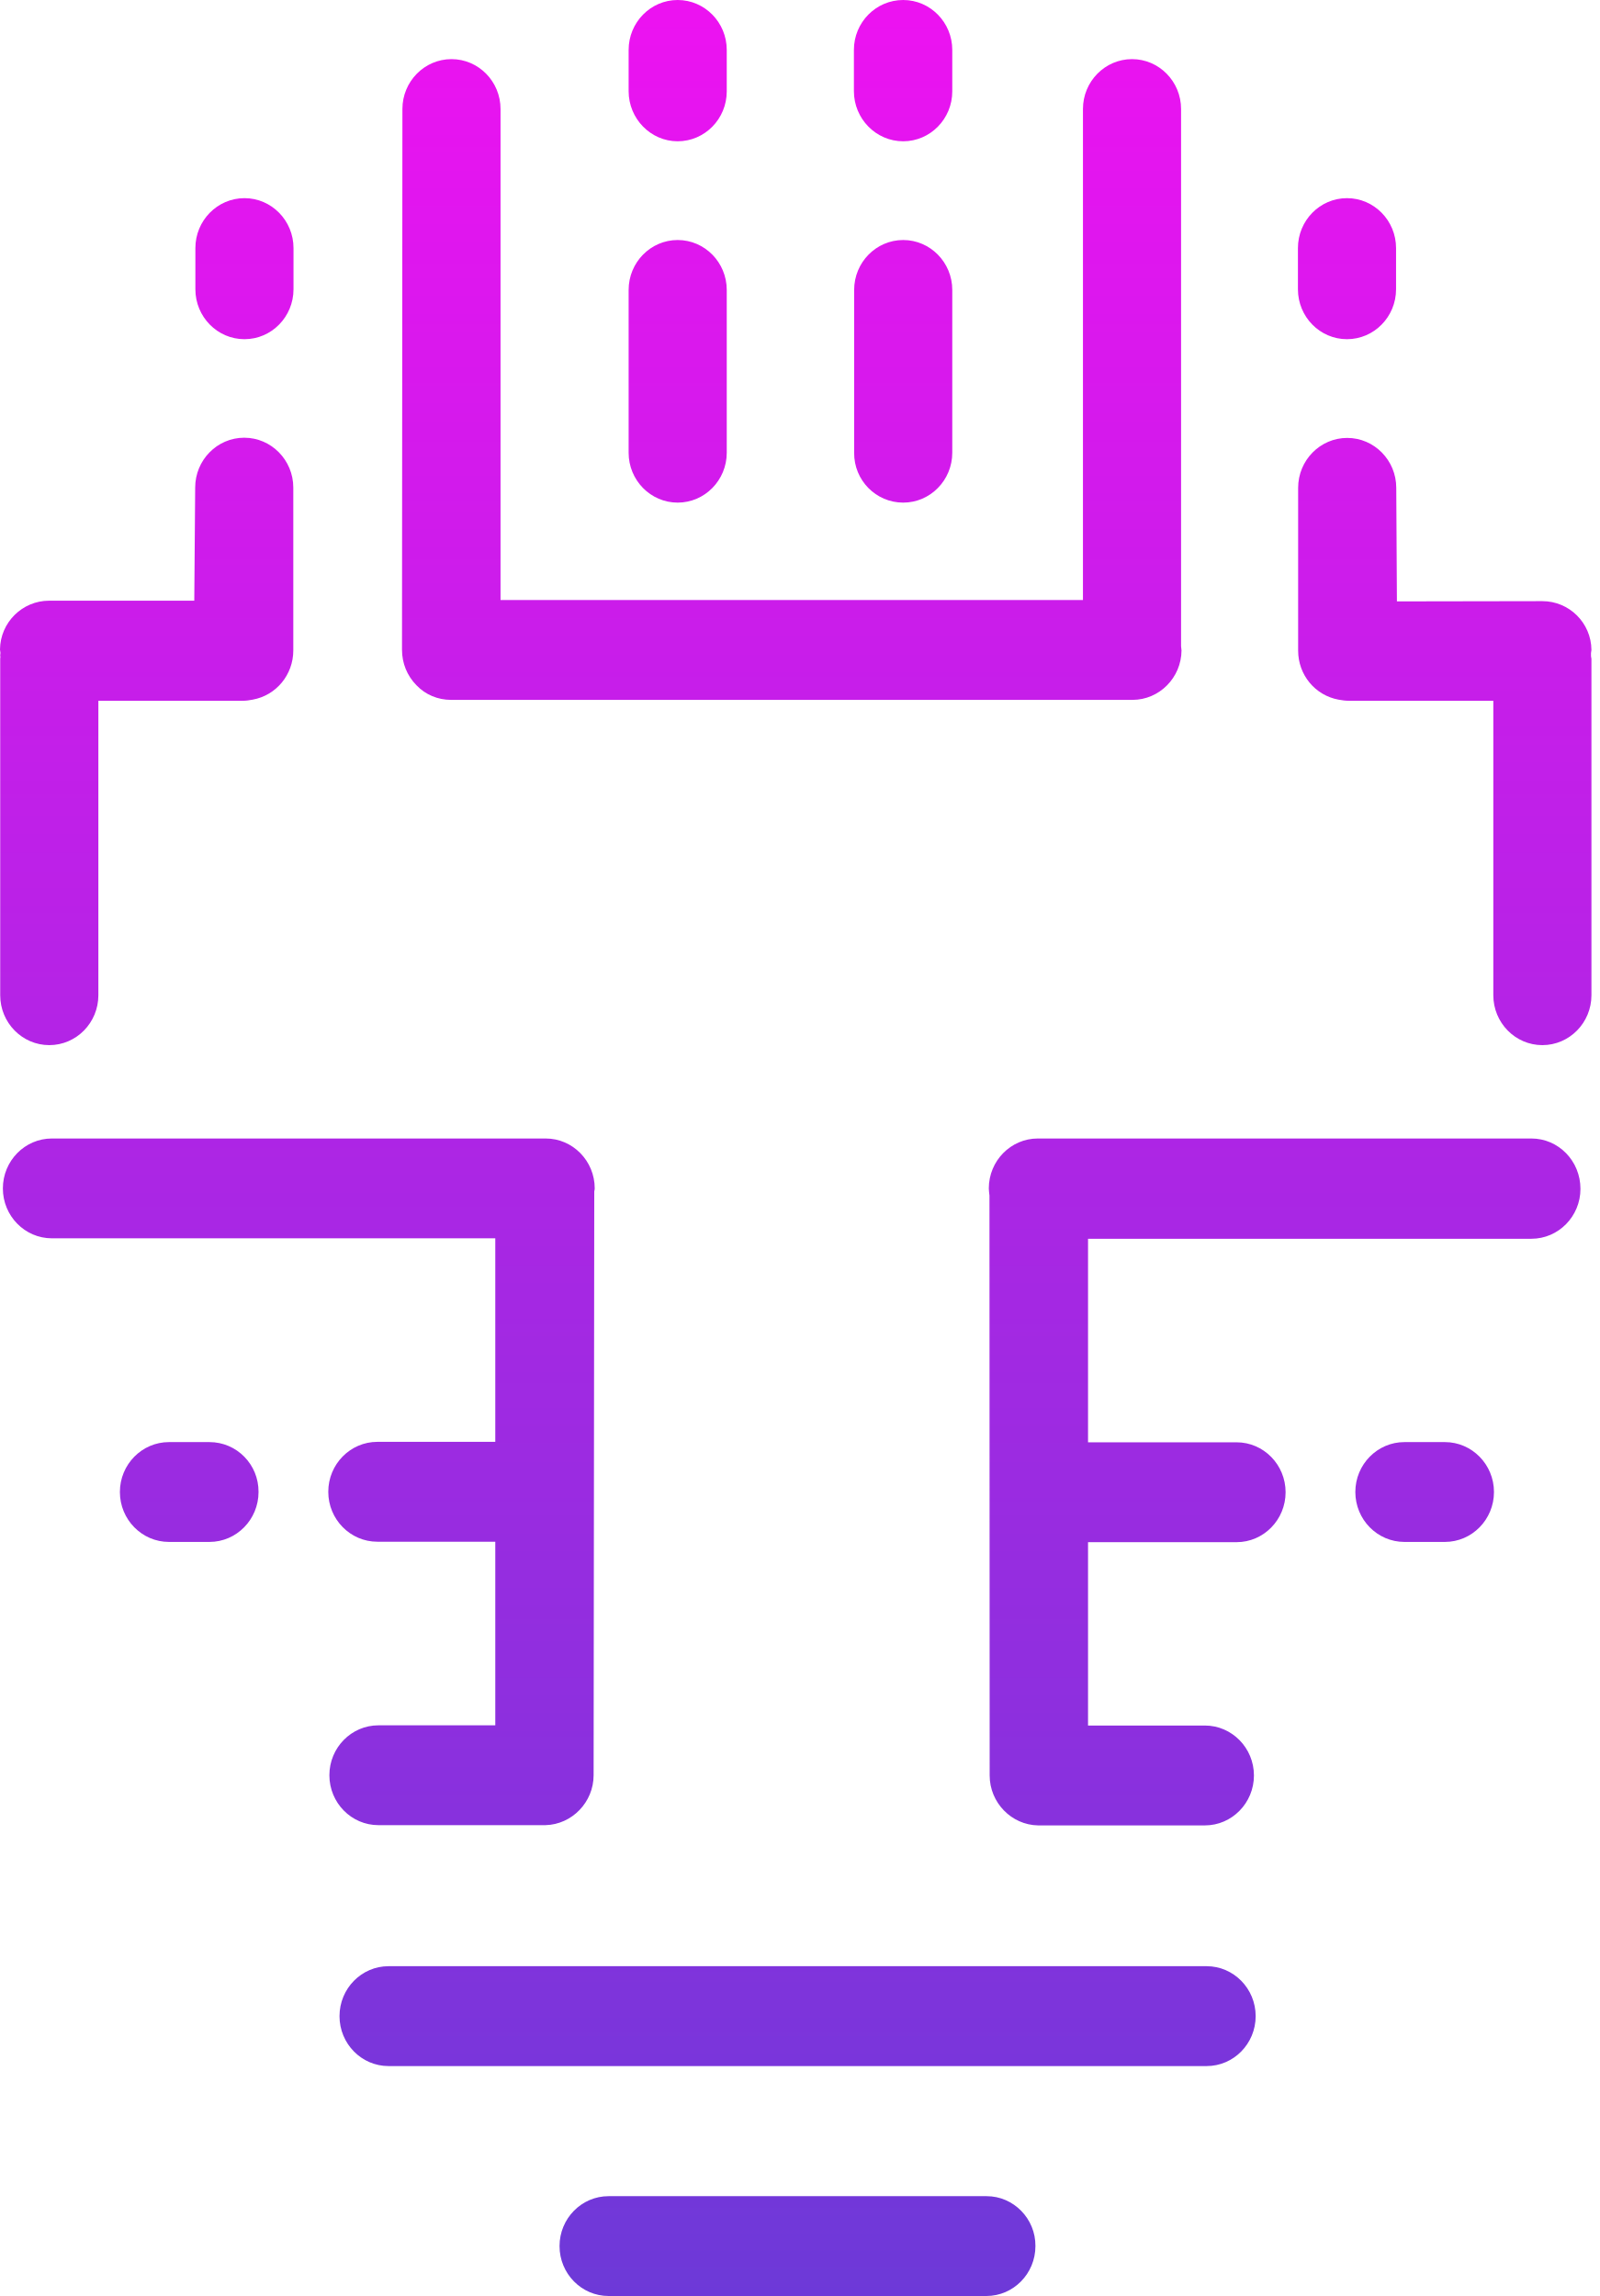
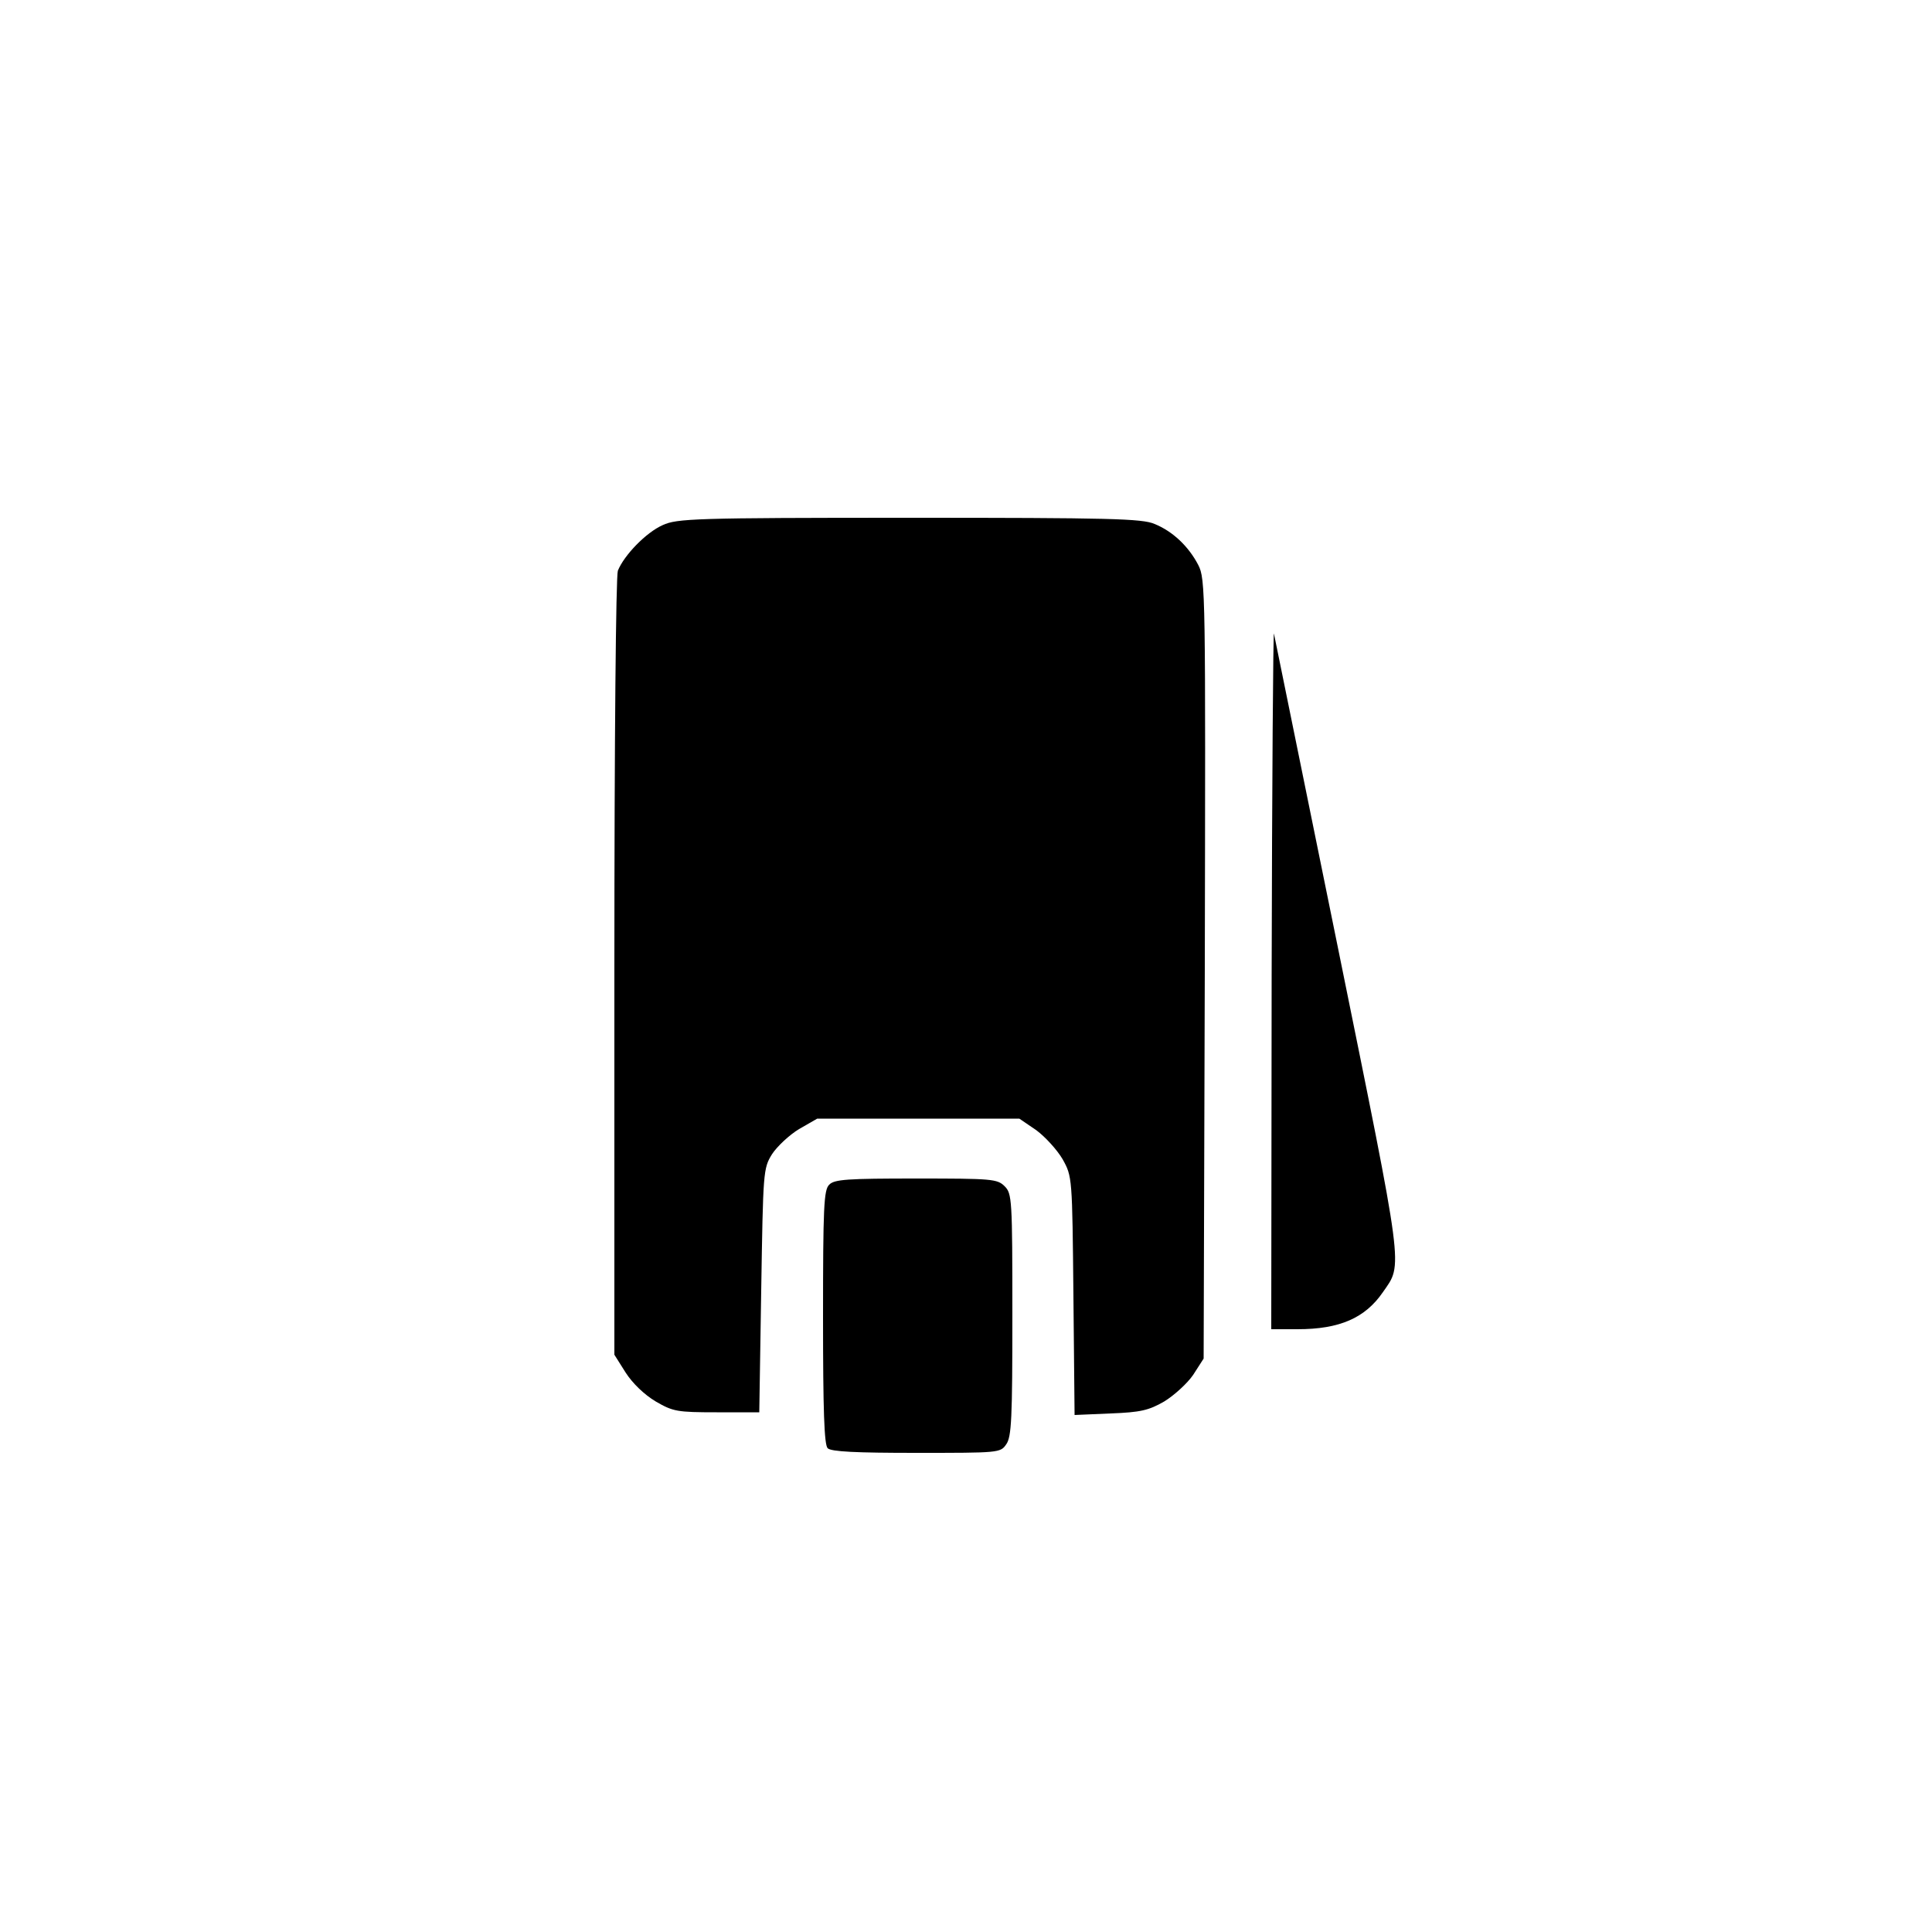
- <svg xmlns="http://www.w3.org/2000/svg" width="39" height="56" viewBox="0 0 39 56" fill="none">
-   <path d="M22.027 12.259C22.687 12.259 23.224 11.713 23.224 11.042V7.072C23.224 6.4 22.687 5.854 22.027 5.854C21.367 5.854 20.831 6.4 20.831 7.072V11.042C20.825 11.713 21.362 12.259 22.027 12.259ZM16.527 12.259C17.187 12.259 17.724 11.713 17.724 11.042V7.072C17.724 6.4 17.187 5.854 16.527 5.854C15.867 5.854 15.331 6.4 15.331 7.072V11.042C15.331 11.713 15.867 12.259 16.527 12.259ZM16.527 3.446C17.187 3.446 17.724 2.9 17.724 2.228V1.218C17.724 0.546 17.187 0 16.527 0C15.867 0 15.331 0.546 15.331 1.218V2.223C15.331 2.894 15.867 3.446 16.527 3.446ZM22.027 3.446C22.687 3.446 23.224 2.9 23.224 2.228V1.218C23.224 0.546 22.687 0 22.027 0C21.362 0 20.825 0.546 20.825 1.218V2.223C20.825 2.894 21.362 3.446 22.027 3.446ZM35.238 35.173H34.251C33.591 35.173 33.054 35.719 33.054 36.39C33.054 37.062 33.591 37.608 34.251 37.608H35.238C35.898 37.608 36.435 37.062 36.435 36.39C36.435 35.719 35.898 35.173 35.238 35.173ZM5.108 35.173H4.121C3.461 35.173 2.924 35.719 2.924 36.39C2.924 37.062 3.461 37.608 4.121 37.608H5.108C5.768 37.608 6.305 37.062 6.305 36.39C6.31 35.719 5.774 35.173 5.108 35.173ZM24.061 53.565H14.842C14.182 53.565 13.646 54.111 13.646 54.782C13.646 55.454 14.182 56 14.842 56H24.056C24.716 56 25.252 55.454 25.252 54.782C25.258 54.116 24.721 53.565 24.061 53.565ZM32.85 8.273C33.51 8.273 34.047 7.727 34.047 7.055V6.051C34.047 5.379 33.51 4.833 32.85 4.833C32.19 4.833 31.654 5.379 31.654 6.051V7.055C31.654 7.727 32.19 8.273 32.85 8.273ZM11 17.07H27.619C28.273 17.07 28.81 16.53 28.815 15.864L28.804 15.765V2.659C28.804 1.988 28.268 1.442 27.608 1.442C26.948 1.442 26.411 1.988 26.411 2.659V14.635H12.207V2.659C12.207 1.988 11.671 1.442 11.011 1.442C10.351 1.442 9.814 1.988 9.814 2.659L9.804 15.847C9.804 16.175 9.927 16.48 10.158 16.715C10.378 16.945 10.678 17.07 11 17.07ZM37.347 27.768H25.311C24.651 27.768 24.115 28.314 24.115 28.986C24.115 29.013 24.12 29.035 24.12 29.062L24.131 29.16L24.136 43.304C24.136 43.965 24.667 44.511 25.317 44.522H29.384C30.044 44.522 30.581 43.975 30.581 43.304C30.581 42.632 30.044 42.086 29.384 42.086H26.535V37.614H30.157C30.817 37.614 31.353 37.068 31.353 36.396C31.353 35.724 30.817 35.178 30.157 35.178H26.535V30.214H37.347C38.007 30.214 38.544 29.668 38.544 28.997C38.544 28.314 38.007 27.768 37.347 27.768ZM5.962 8.273C6.622 8.273 7.158 7.727 7.158 7.055V6.051C7.158 5.379 6.622 4.833 5.962 4.833C5.302 4.833 4.765 5.379 4.765 6.051V7.055C4.765 7.727 5.302 8.273 5.962 8.273ZM38.801 15.978V15.929L38.812 15.853C38.807 15.192 38.27 14.662 37.615 14.662L34.068 14.668L34.052 11.899C34.052 11.227 33.516 10.681 32.856 10.681C32.196 10.681 31.659 11.227 31.659 11.899V15.869C31.659 16.459 32.072 16.961 32.646 17.065C32.732 17.081 32.813 17.092 32.899 17.092H36.419V24.273C36.419 24.945 36.955 25.491 37.615 25.491C38.275 25.491 38.812 24.945 38.812 24.273V16.066C38.801 16.027 38.801 15.995 38.801 15.978ZM29.427 47.956H9.476C8.816 47.956 8.28 48.502 8.28 49.174C8.28 49.846 8.816 50.392 9.476 50.392H29.427C30.087 50.392 30.623 49.846 30.623 49.174C30.623 48.502 30.087 47.956 29.427 47.956ZM9.229 42.081C8.569 42.081 8.033 42.627 8.033 43.298C8.033 43.97 8.569 44.516 9.229 44.516H13.302C13.951 44.5 14.477 43.954 14.477 43.298L14.493 29.057C14.499 29.035 14.504 29.008 14.504 28.986C14.504 28.314 13.968 27.768 13.308 27.768H1.266C0.606 27.768 0.07 28.314 0.07 28.986C0.07 29.657 0.606 30.203 1.266 30.203H12.079V35.167H9.203C8.543 35.167 8.006 35.713 8.006 36.385C8.006 37.057 8.543 37.603 9.203 37.603H12.079V42.081H9.229V42.081ZM0.005 16.06V24.273C0.005 24.945 0.542 25.491 1.202 25.491C1.862 25.491 2.399 24.945 2.399 24.273V17.092H5.919C5.999 17.092 6.08 17.081 6.16 17.065C6.74 16.961 7.153 16.453 7.153 15.864V11.893C7.153 11.222 6.616 10.676 5.956 10.676C5.296 10.676 4.76 11.222 4.76 11.893L4.738 14.651H1.197C0.542 14.651 0.005 15.186 0 15.842L0.011 15.924L0.005 15.984C0.011 16.016 0.011 16.044 0.005 16.06Z" fill="url(#paint0_linear_336_827)" />
-   <defs>
-     <linearGradient id="paint0_linear_336_827" x1="19.406" y1="0" x2="19.406" y2="56" gradientUnits="userSpaceOnUse">
-       <stop stop-color="#ED12F1" />
-       <stop offset="1" stop-color="#6D39D8" />
-     </linearGradient>
-   </defs>
+ <svg xmlns="http://www.w3.org/2000/svg" version="1.0" width="500pt" height="500pt" viewBox="0 0 500 500" preserveAspectRatio="xMidYMid meet">
+   <g transform="translate(0,500) scale(0.1,-0.1)" fill="#000000" stroke="none">
+     <path d="M1715 3641 c-43 -19 -100 -78 -116 -118 -5 -14 -9 -431 -9 -1027 l0 -1002 29 -46 c18 -28 48 -57 78 -75 45 -26 55 -28 158 -28 l110 0 5 315 c5 308 5 316 28 353 13 20 45 50 70 65 l47 27 262 0 261 0 44 -30 c23 -17 54 -51 68 -75 25 -45 25 -46 28 -354 l3 -308 93 4 c78 3 99 8 139 31 26 16 60 47 75 69 l27 42 3 1008 c2 978 2 1009 -17 1046 -25 48 -66 87 -113 106 -32 14 -117 16 -635 16 -557 0 -601 -2 -638 -19z" />
+     <path d="M3291 2473 l-1 -913 68 0 c109 0 175 29 221 96 52 75 56 42 -117 894 -88 432 -162 796 -165 810 -2 14 -5 -386 -6 -887z" />
+     <path d="M2146 1934 c-14 -13 -16 -59 -16 -343 0 -241 3 -330 12 -339 9 -9 74 -12 229 -12 214 0 218 0 233 22 14 19 16 68 16 335 0 300 -1 314 -20 333 -19 19 -33 20 -229 20 -177 0 -212 -2 -225 -16z" />
+   </g>
</svg>
